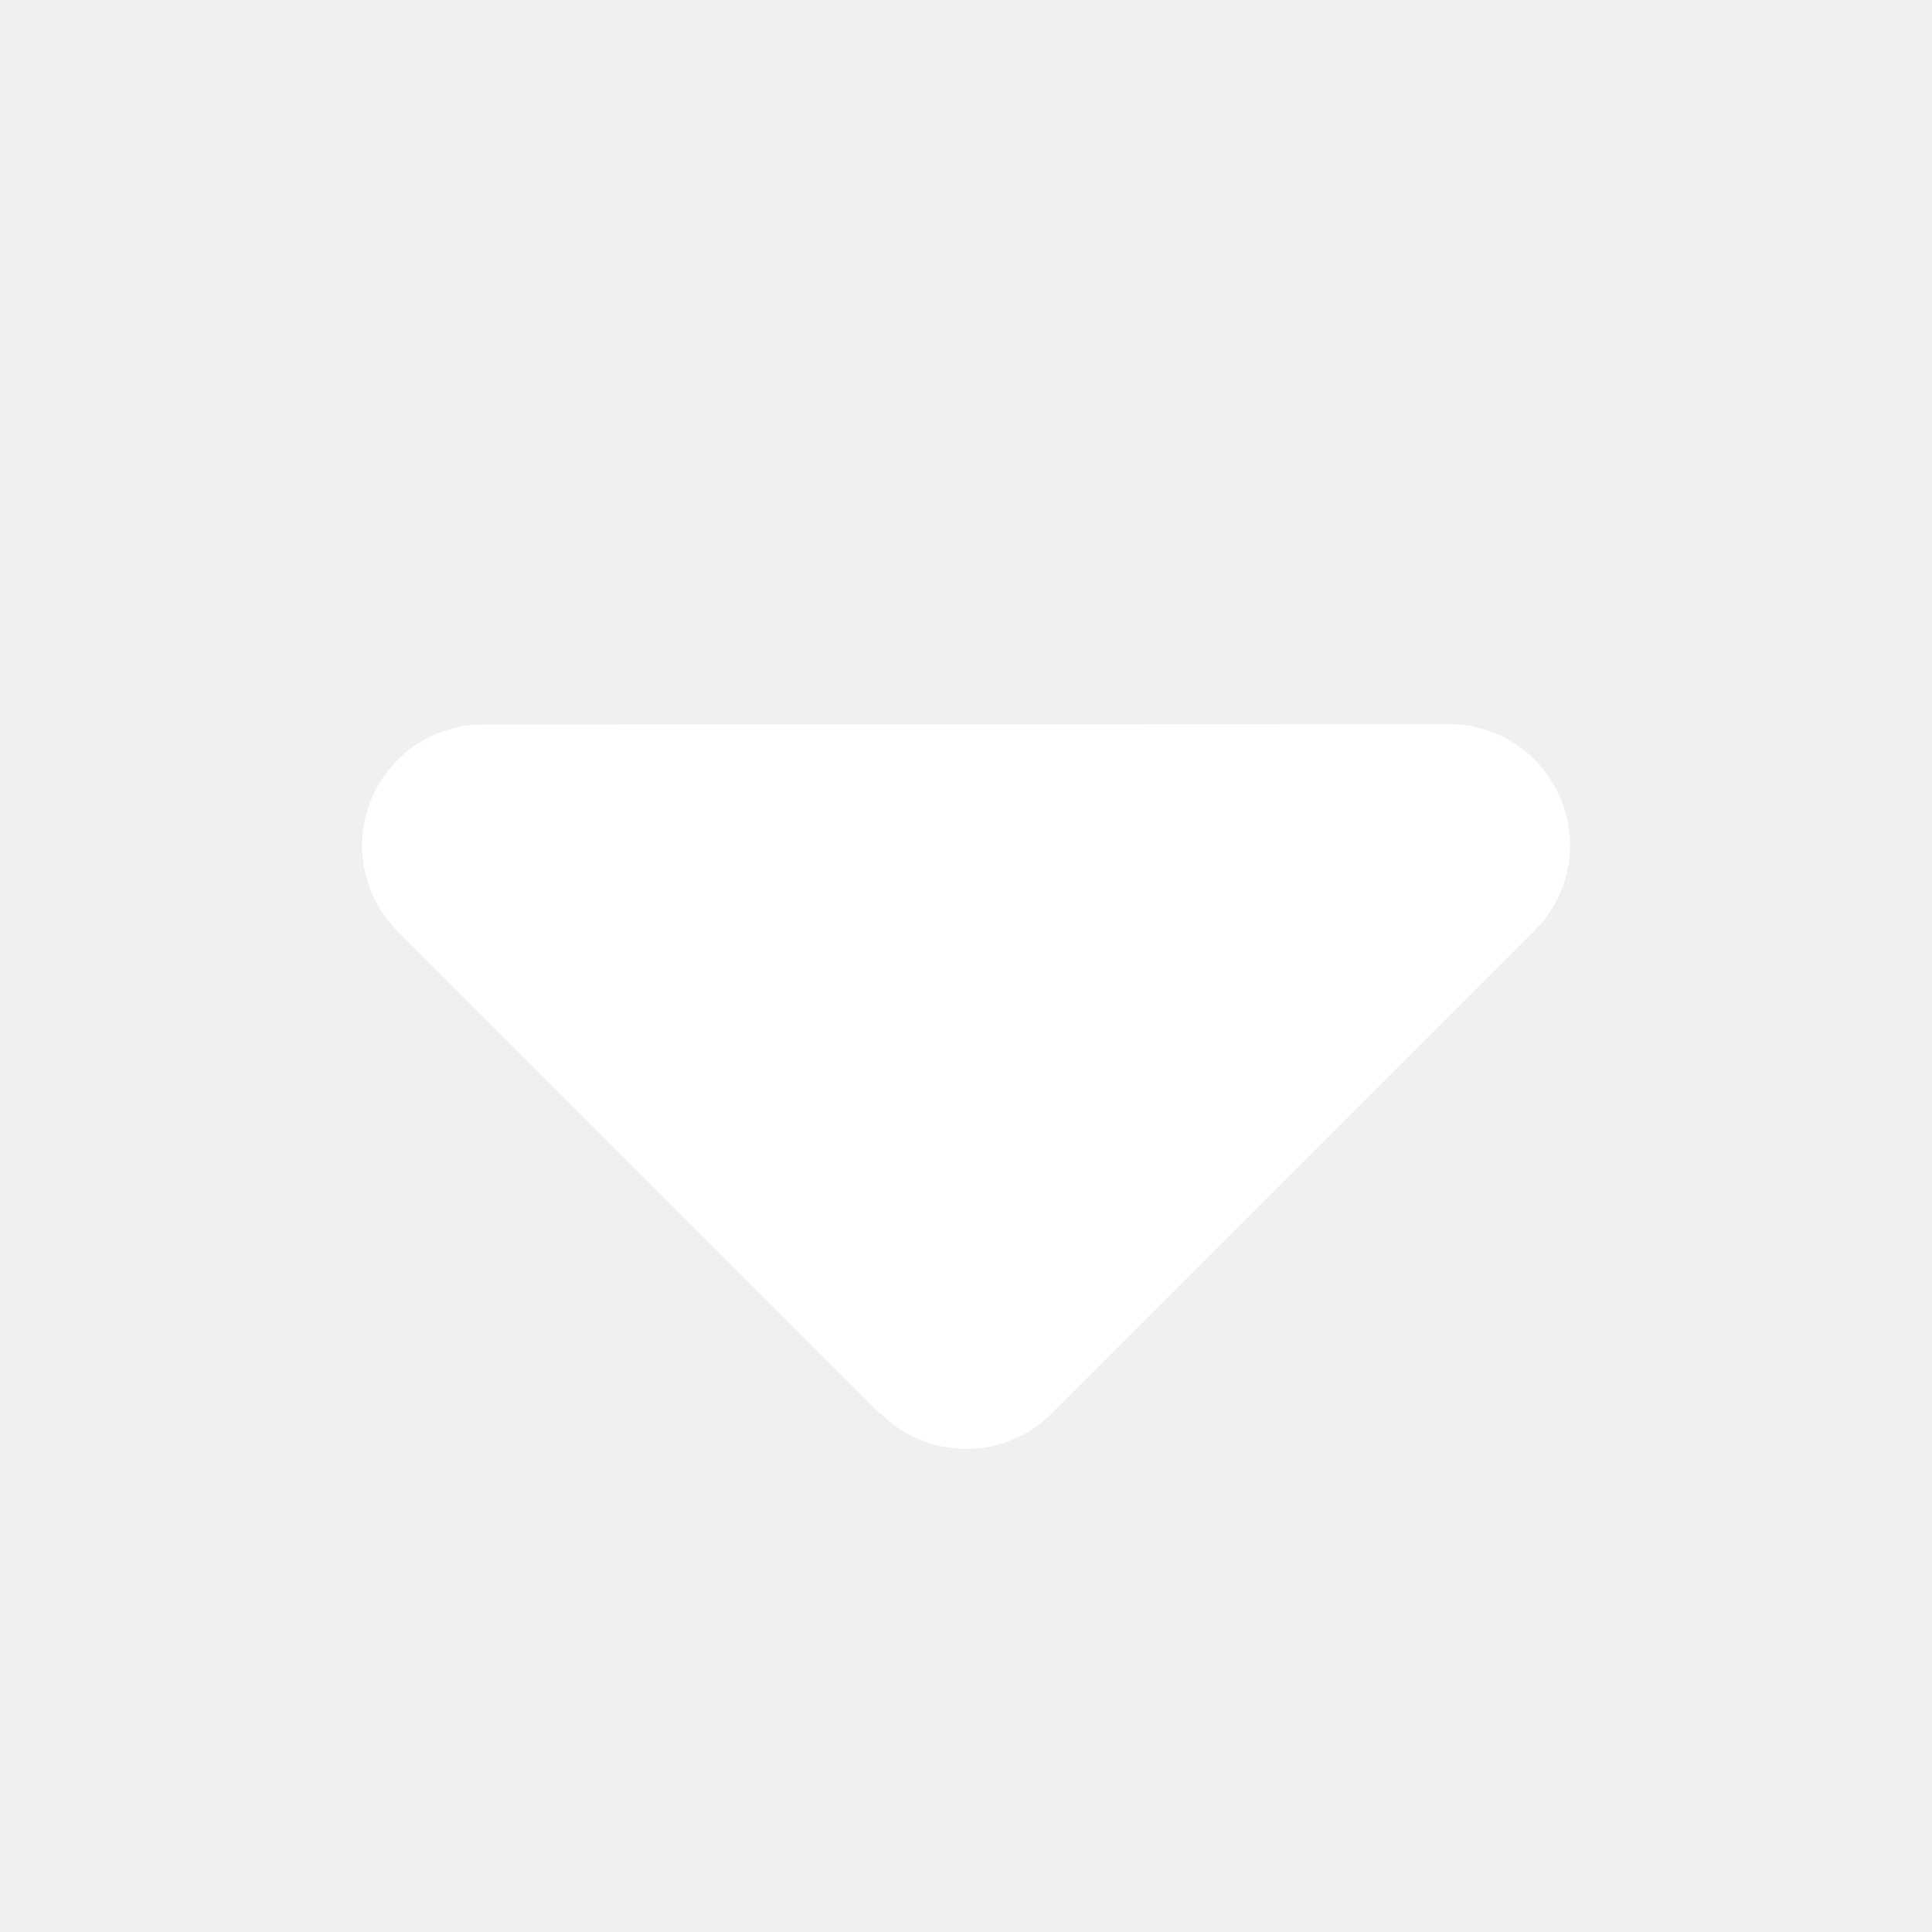
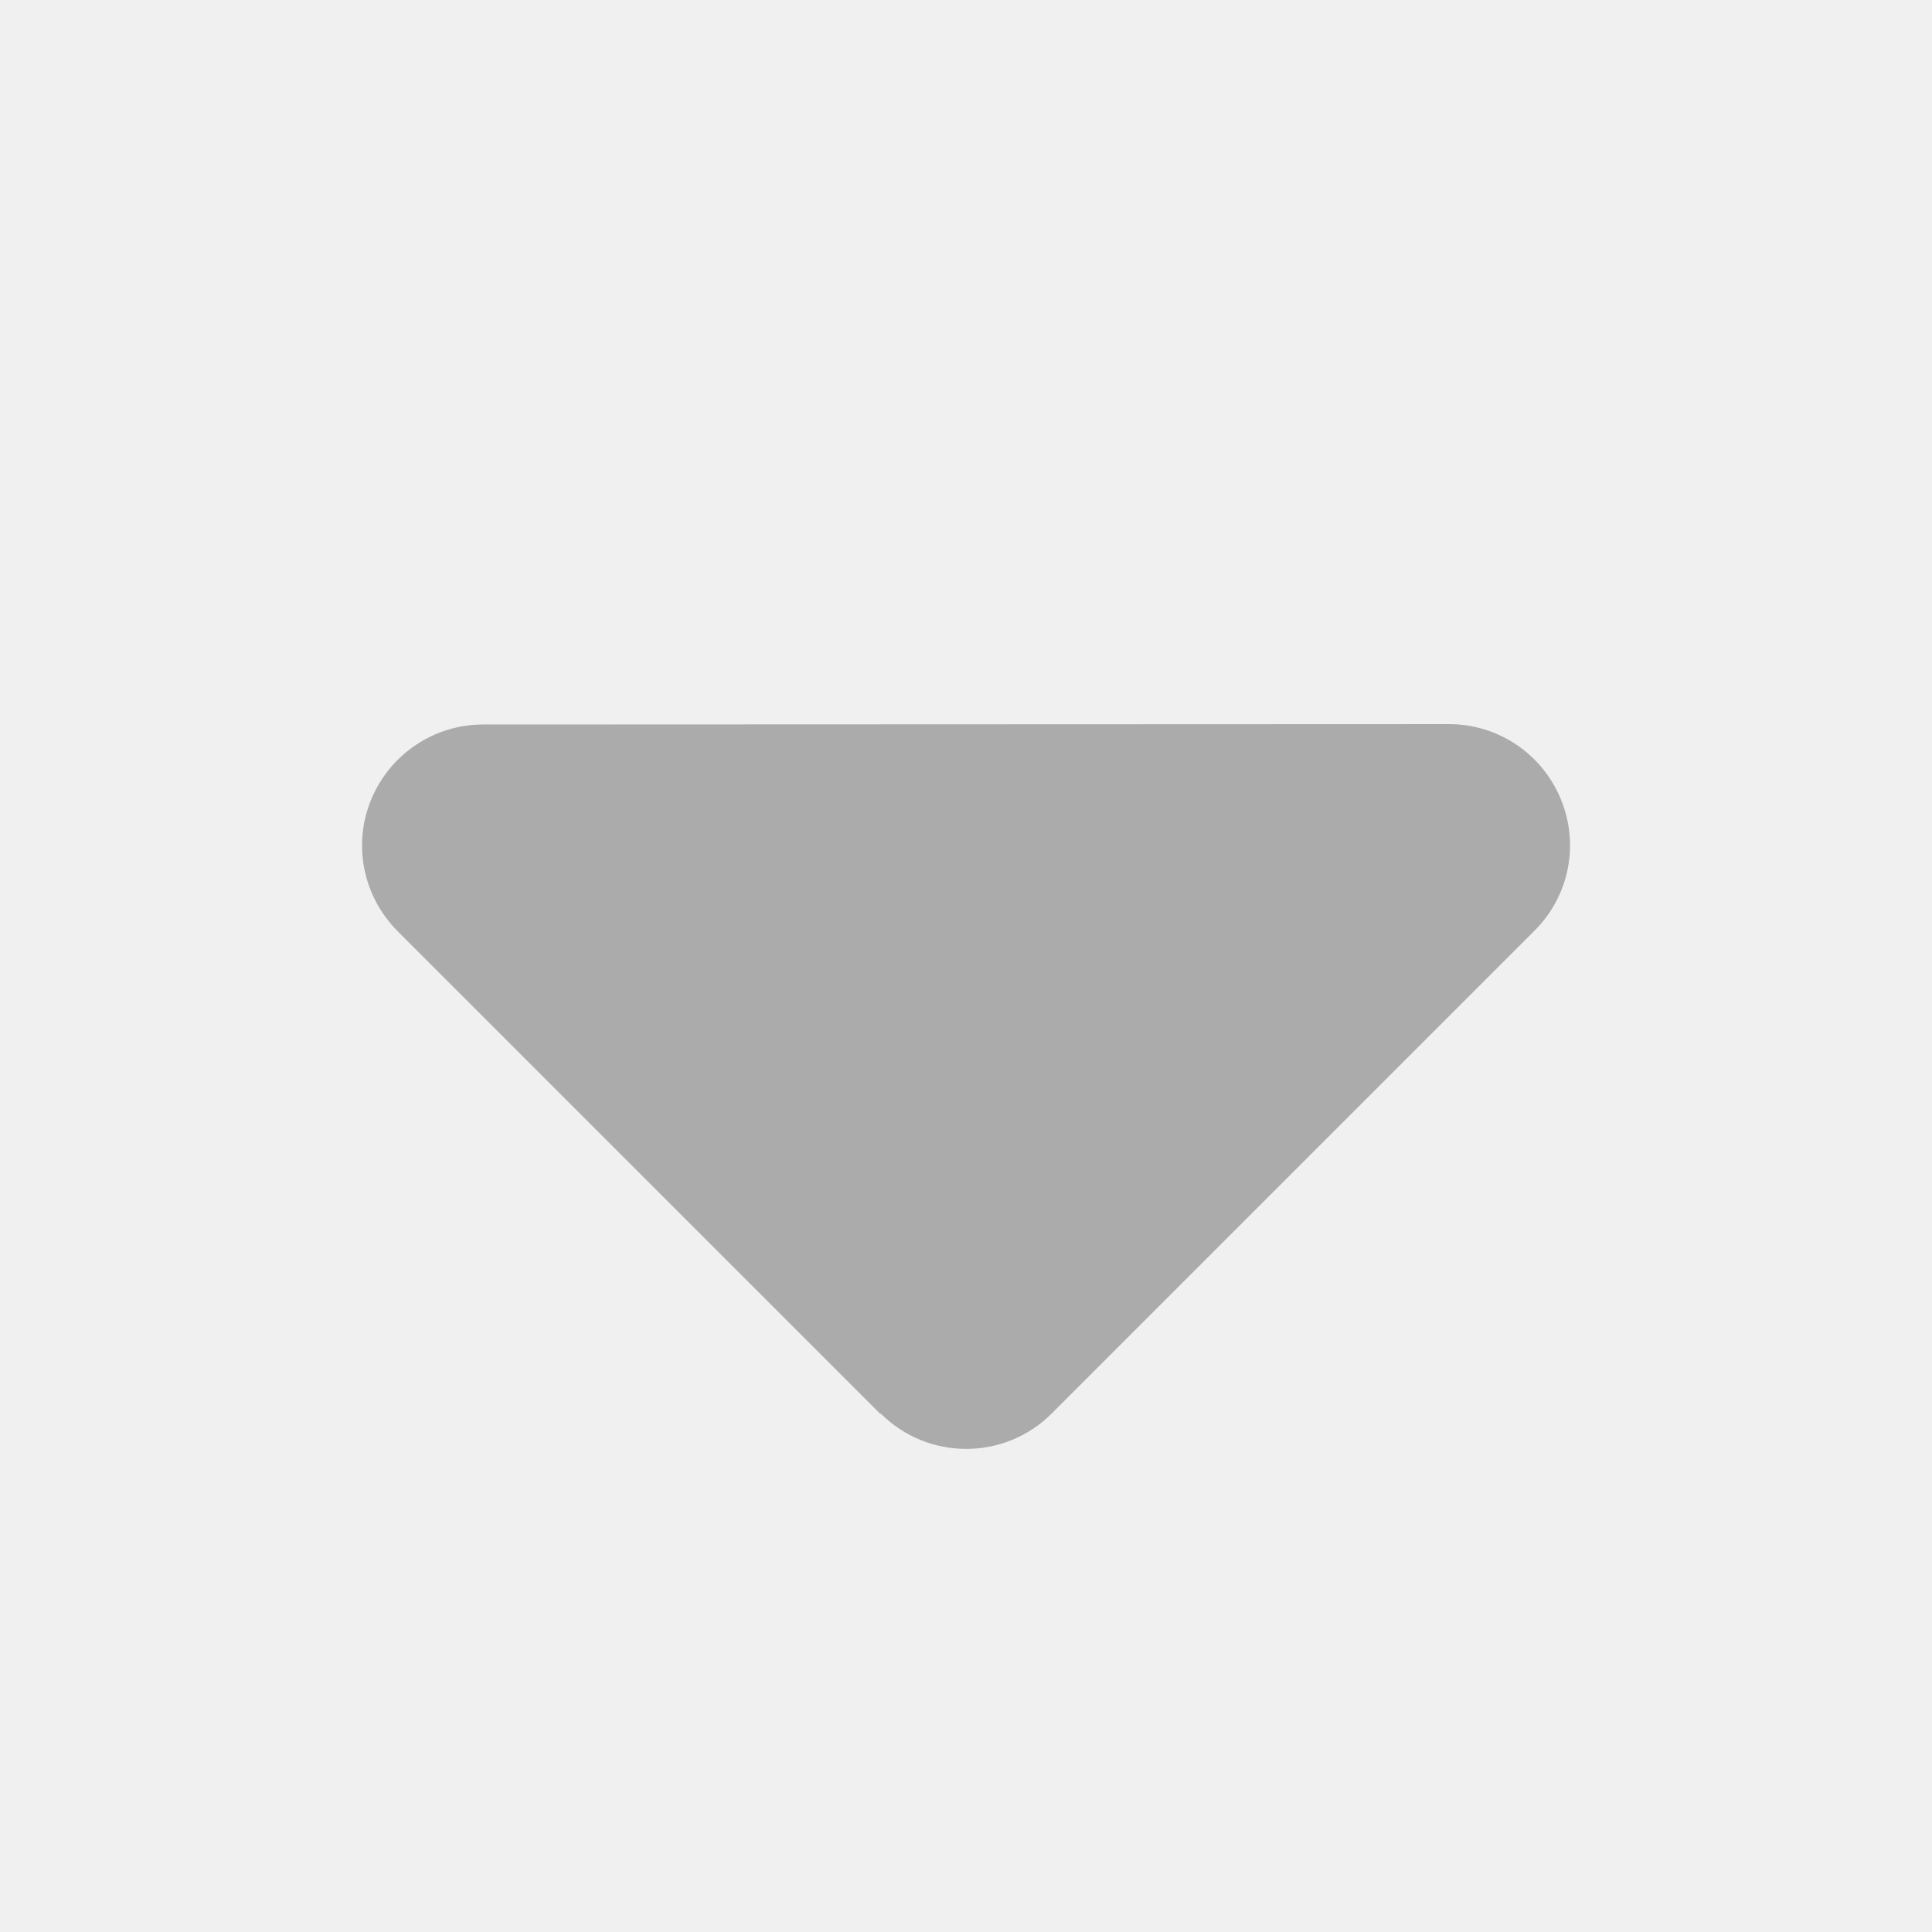
- <svg xmlns="http://www.w3.org/2000/svg" viewBox="0 0 320 512" height="24" width="24" fill="white">
+ <svg xmlns="http://www.w3.org/2000/svg" viewBox="0 0 320 512" height="24" width="24" fill="#ababab">
  <path d="M137.4 374.6c12.5 12.5 32.8 12.5 45.3 0l128-128c9.2-9.2 11.9-22.9 6.9-34.9s-16.6-19.8-29.6-19.8L32 192c-12.9 0-24.6 7.8-29.6 19.8s-2.2 25.7 6.9 34.9l128 128z" />
</svg>
